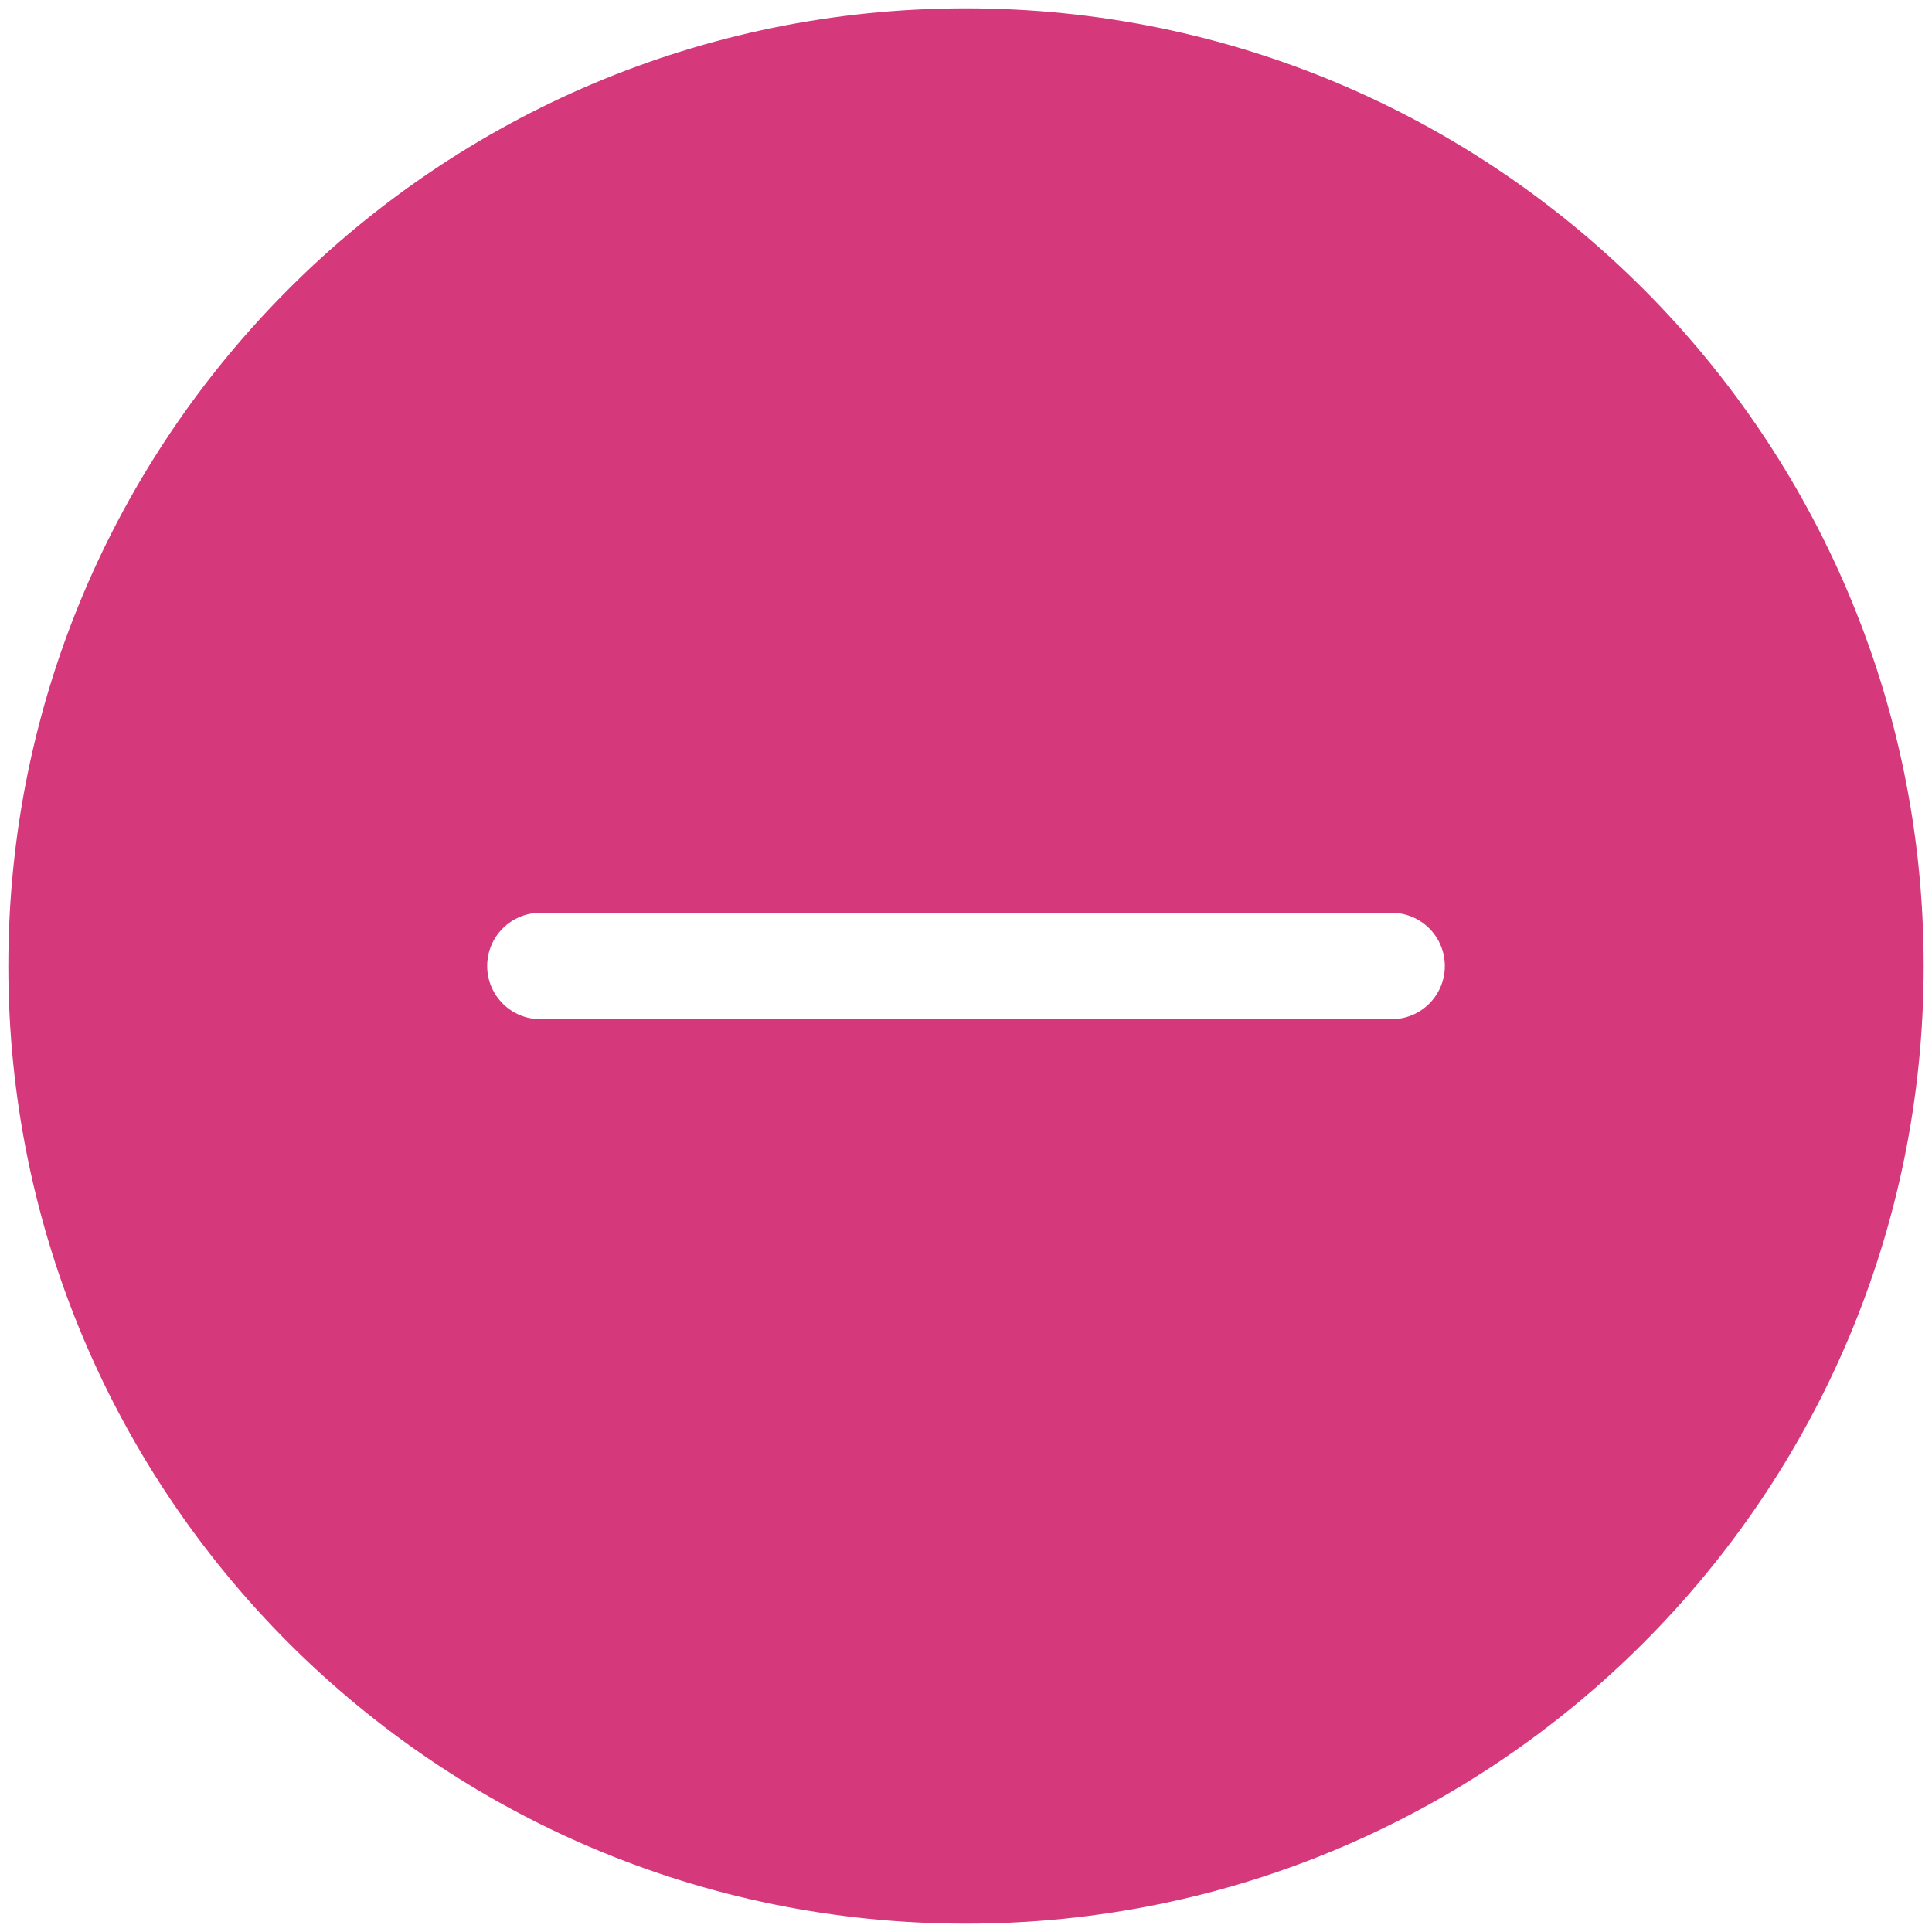
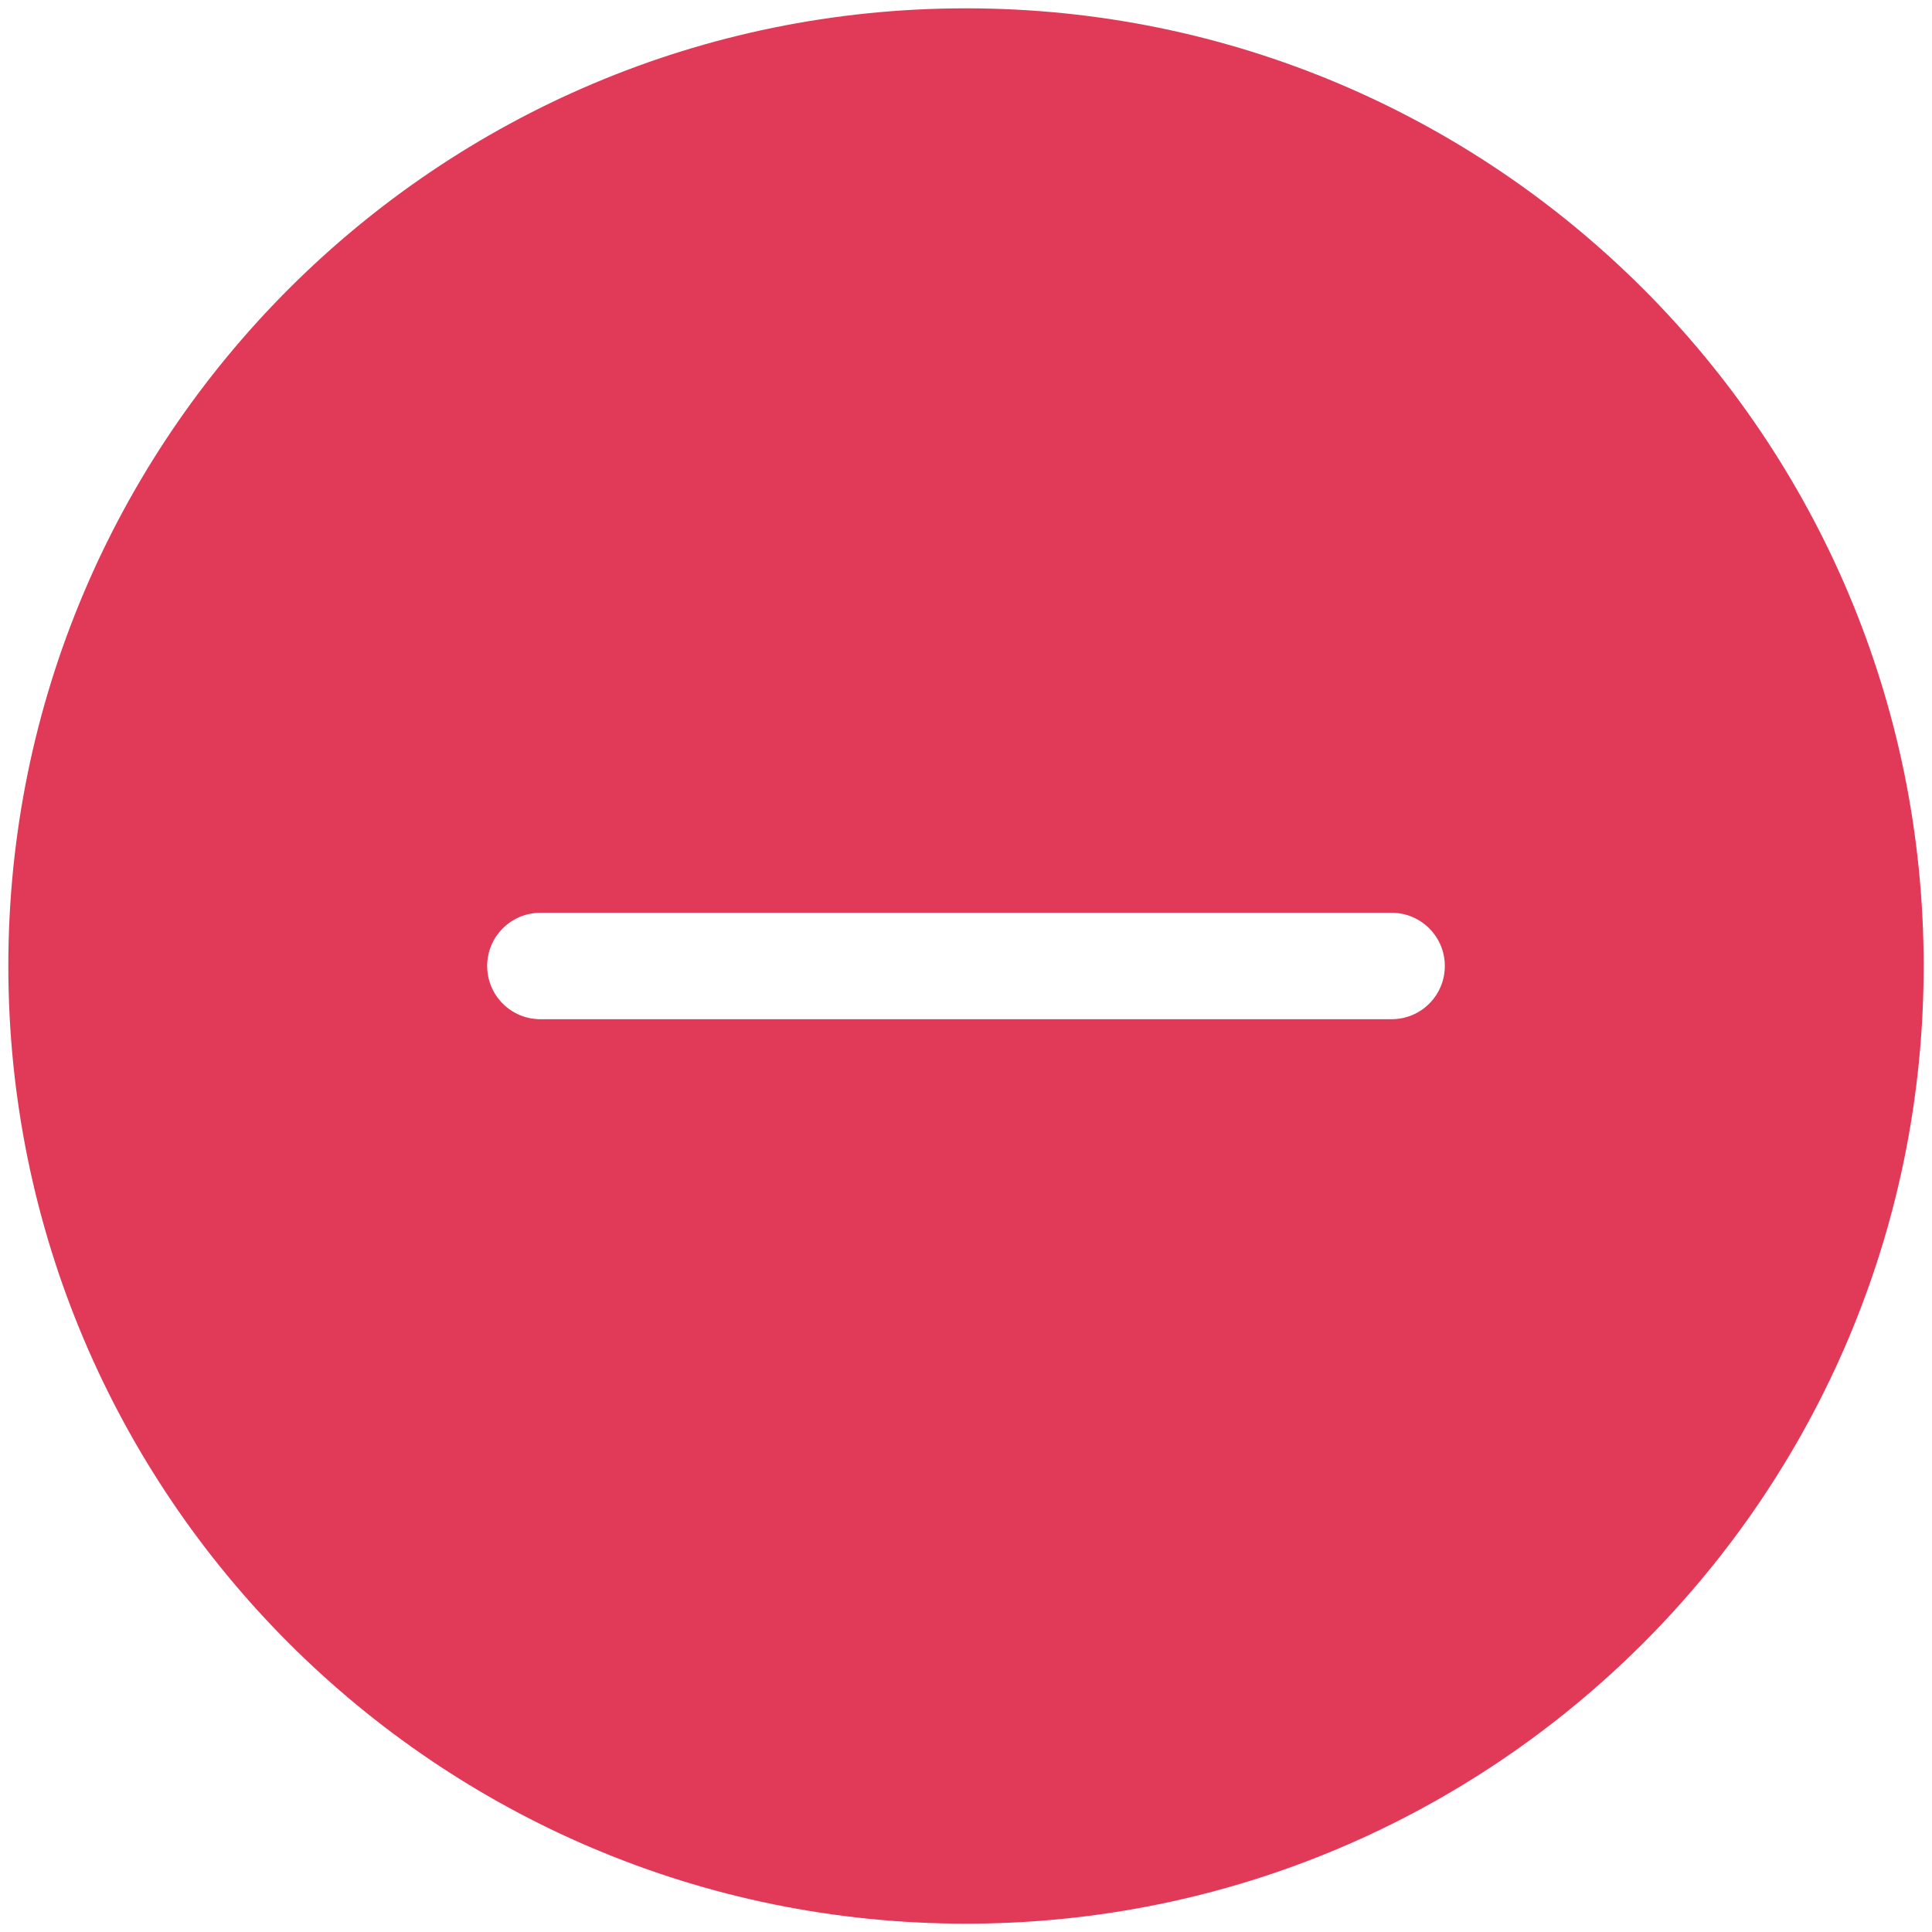
<svg xmlns="http://www.w3.org/2000/svg" width="87" height="87" viewBox="0 0 87 87" fill="none">
-   <path fill-rule="evenodd" clip-rule="evenodd" d="M62.667 41.104C63.99 41.104 65.062 42.177 65.062 43.5C65.062 44.823 63.99 45.896 62.667 45.896H24.333C23.01 45.896 21.938 44.823 21.938 43.5C21.938 42.177 23.01 41.104 24.333 41.104H62.667ZM43.5 86.625C19.683 86.625 0.375 67.317 0.375 43.5C0.375 19.683 19.683 0.375 43.5 0.375C67.317 0.375 86.625 19.683 86.625 43.5C86.625 67.317 67.317 86.625 43.5 86.625Z" fill="#D5387B" />
+   <path fill-rule="evenodd" clip-rule="evenodd" d="M62.667 41.104C63.99 41.104 65.062 42.177 65.062 43.5C65.062 44.823 63.99 45.896 62.667 45.896H24.333C23.01 45.896 21.938 44.823 21.938 43.5C21.938 42.177 23.01 41.104 24.333 41.104H62.667ZM43.5 86.625C19.683 86.625 0.375 67.317 0.375 43.5C0.375 19.683 19.683 0.375 43.5 0.375C67.317 0.375 86.625 19.683 86.625 43.5C86.625 67.317 67.317 86.625 43.5 86.625Z" fill="#E13A58" />
</svg>
